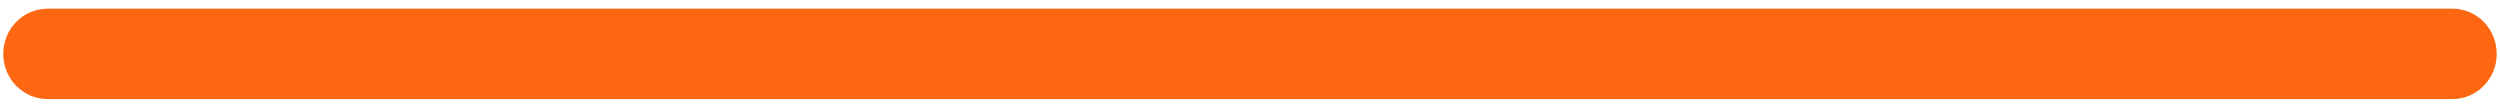
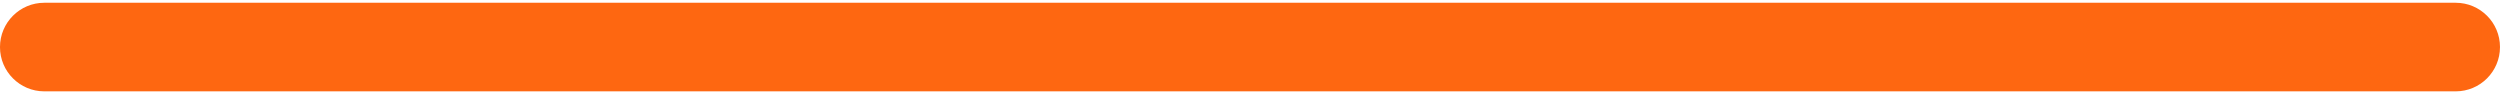
- <svg xmlns="http://www.w3.org/2000/svg" width="191" height="8" viewBox="0 0 191 8" fill="none">
-   <path d="M187.374 0.663H3.625C1.761 0.663 0.25 2.208 0.25 4.115C0.25 6.022 1.761 7.567 3.625 7.567H187.374C189.238 7.567 190.749 6.022 190.749 4.115C190.749 2.208 189.238 0.663 187.374 0.663Z" fill="#FE6711" />
+ <svg xmlns="http://www.w3.org/2000/svg" width="254" height="10" viewBox="0 0 254 10" fill="none">
+   <path d="M249.499 0.281H4.499C2.014 0.281 -0.001 2.296 -0.001 4.781C-0.001 7.267 2.014 9.281 4.499 9.281H249.499C251.985 9.281 253.999 7.267 253.999 4.781C253.999 2.296 251.985 0.281 249.499 0.281Z" fill="#FE6711" />
</svg>
